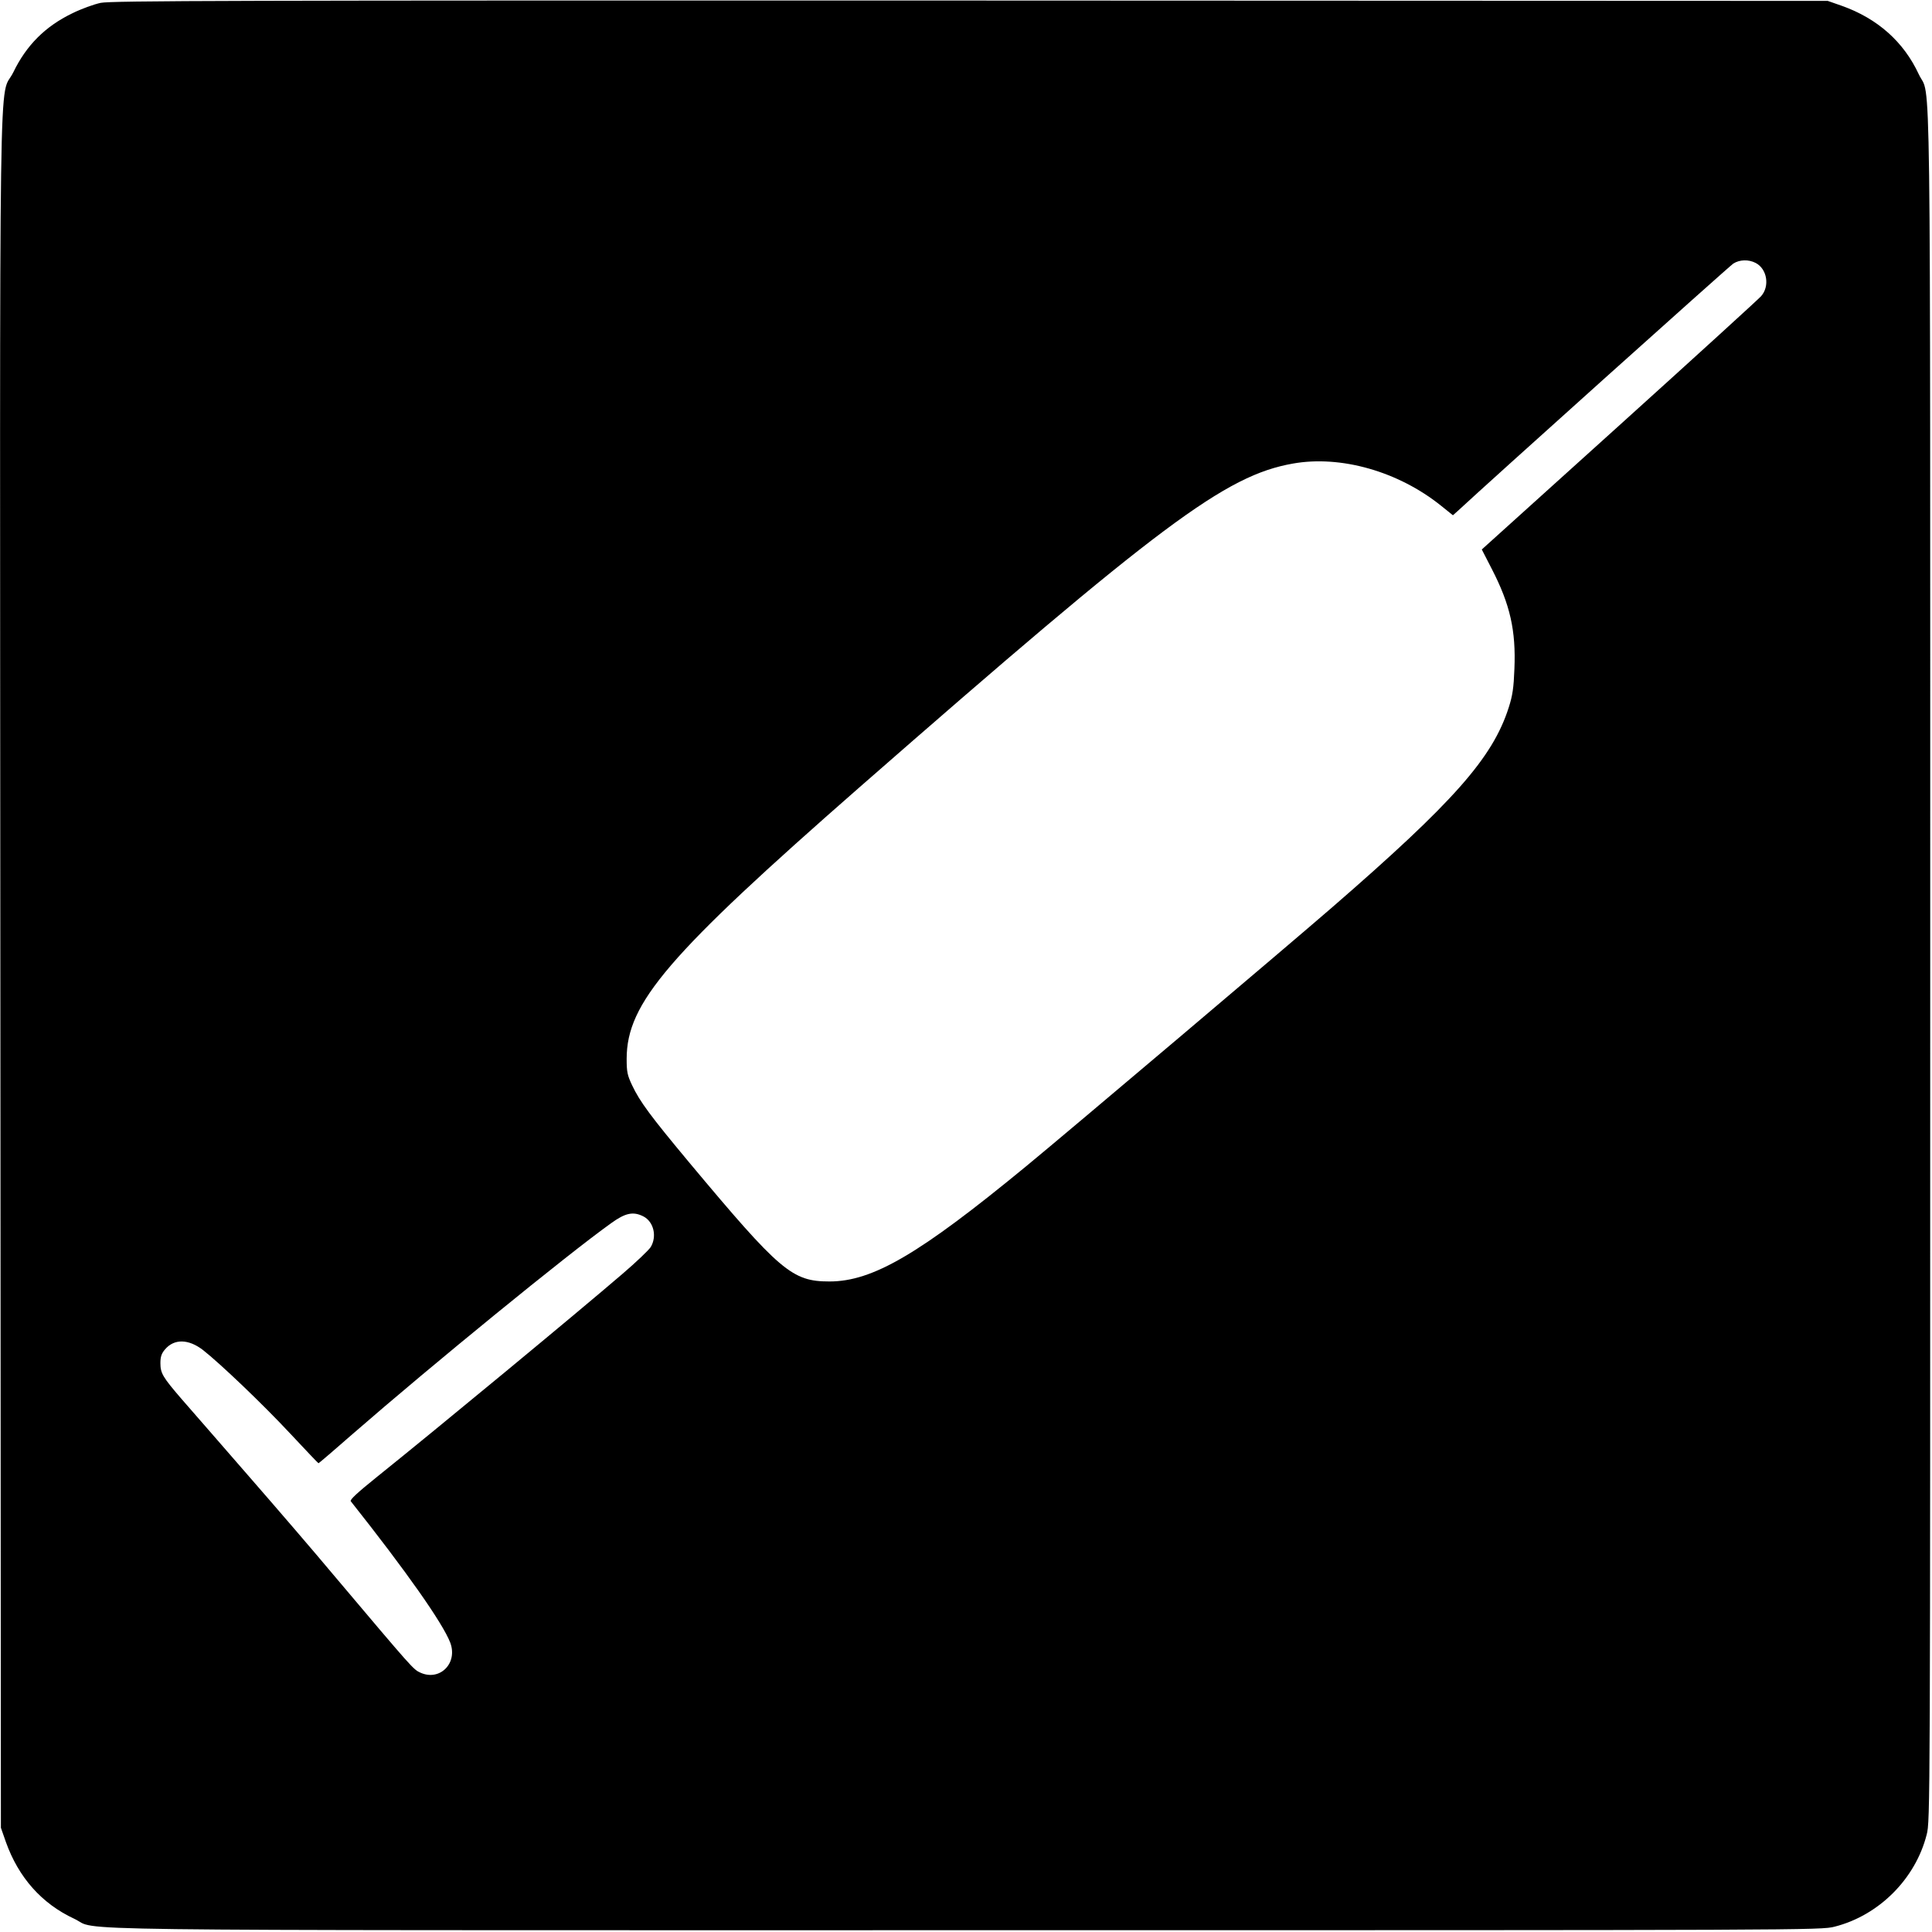
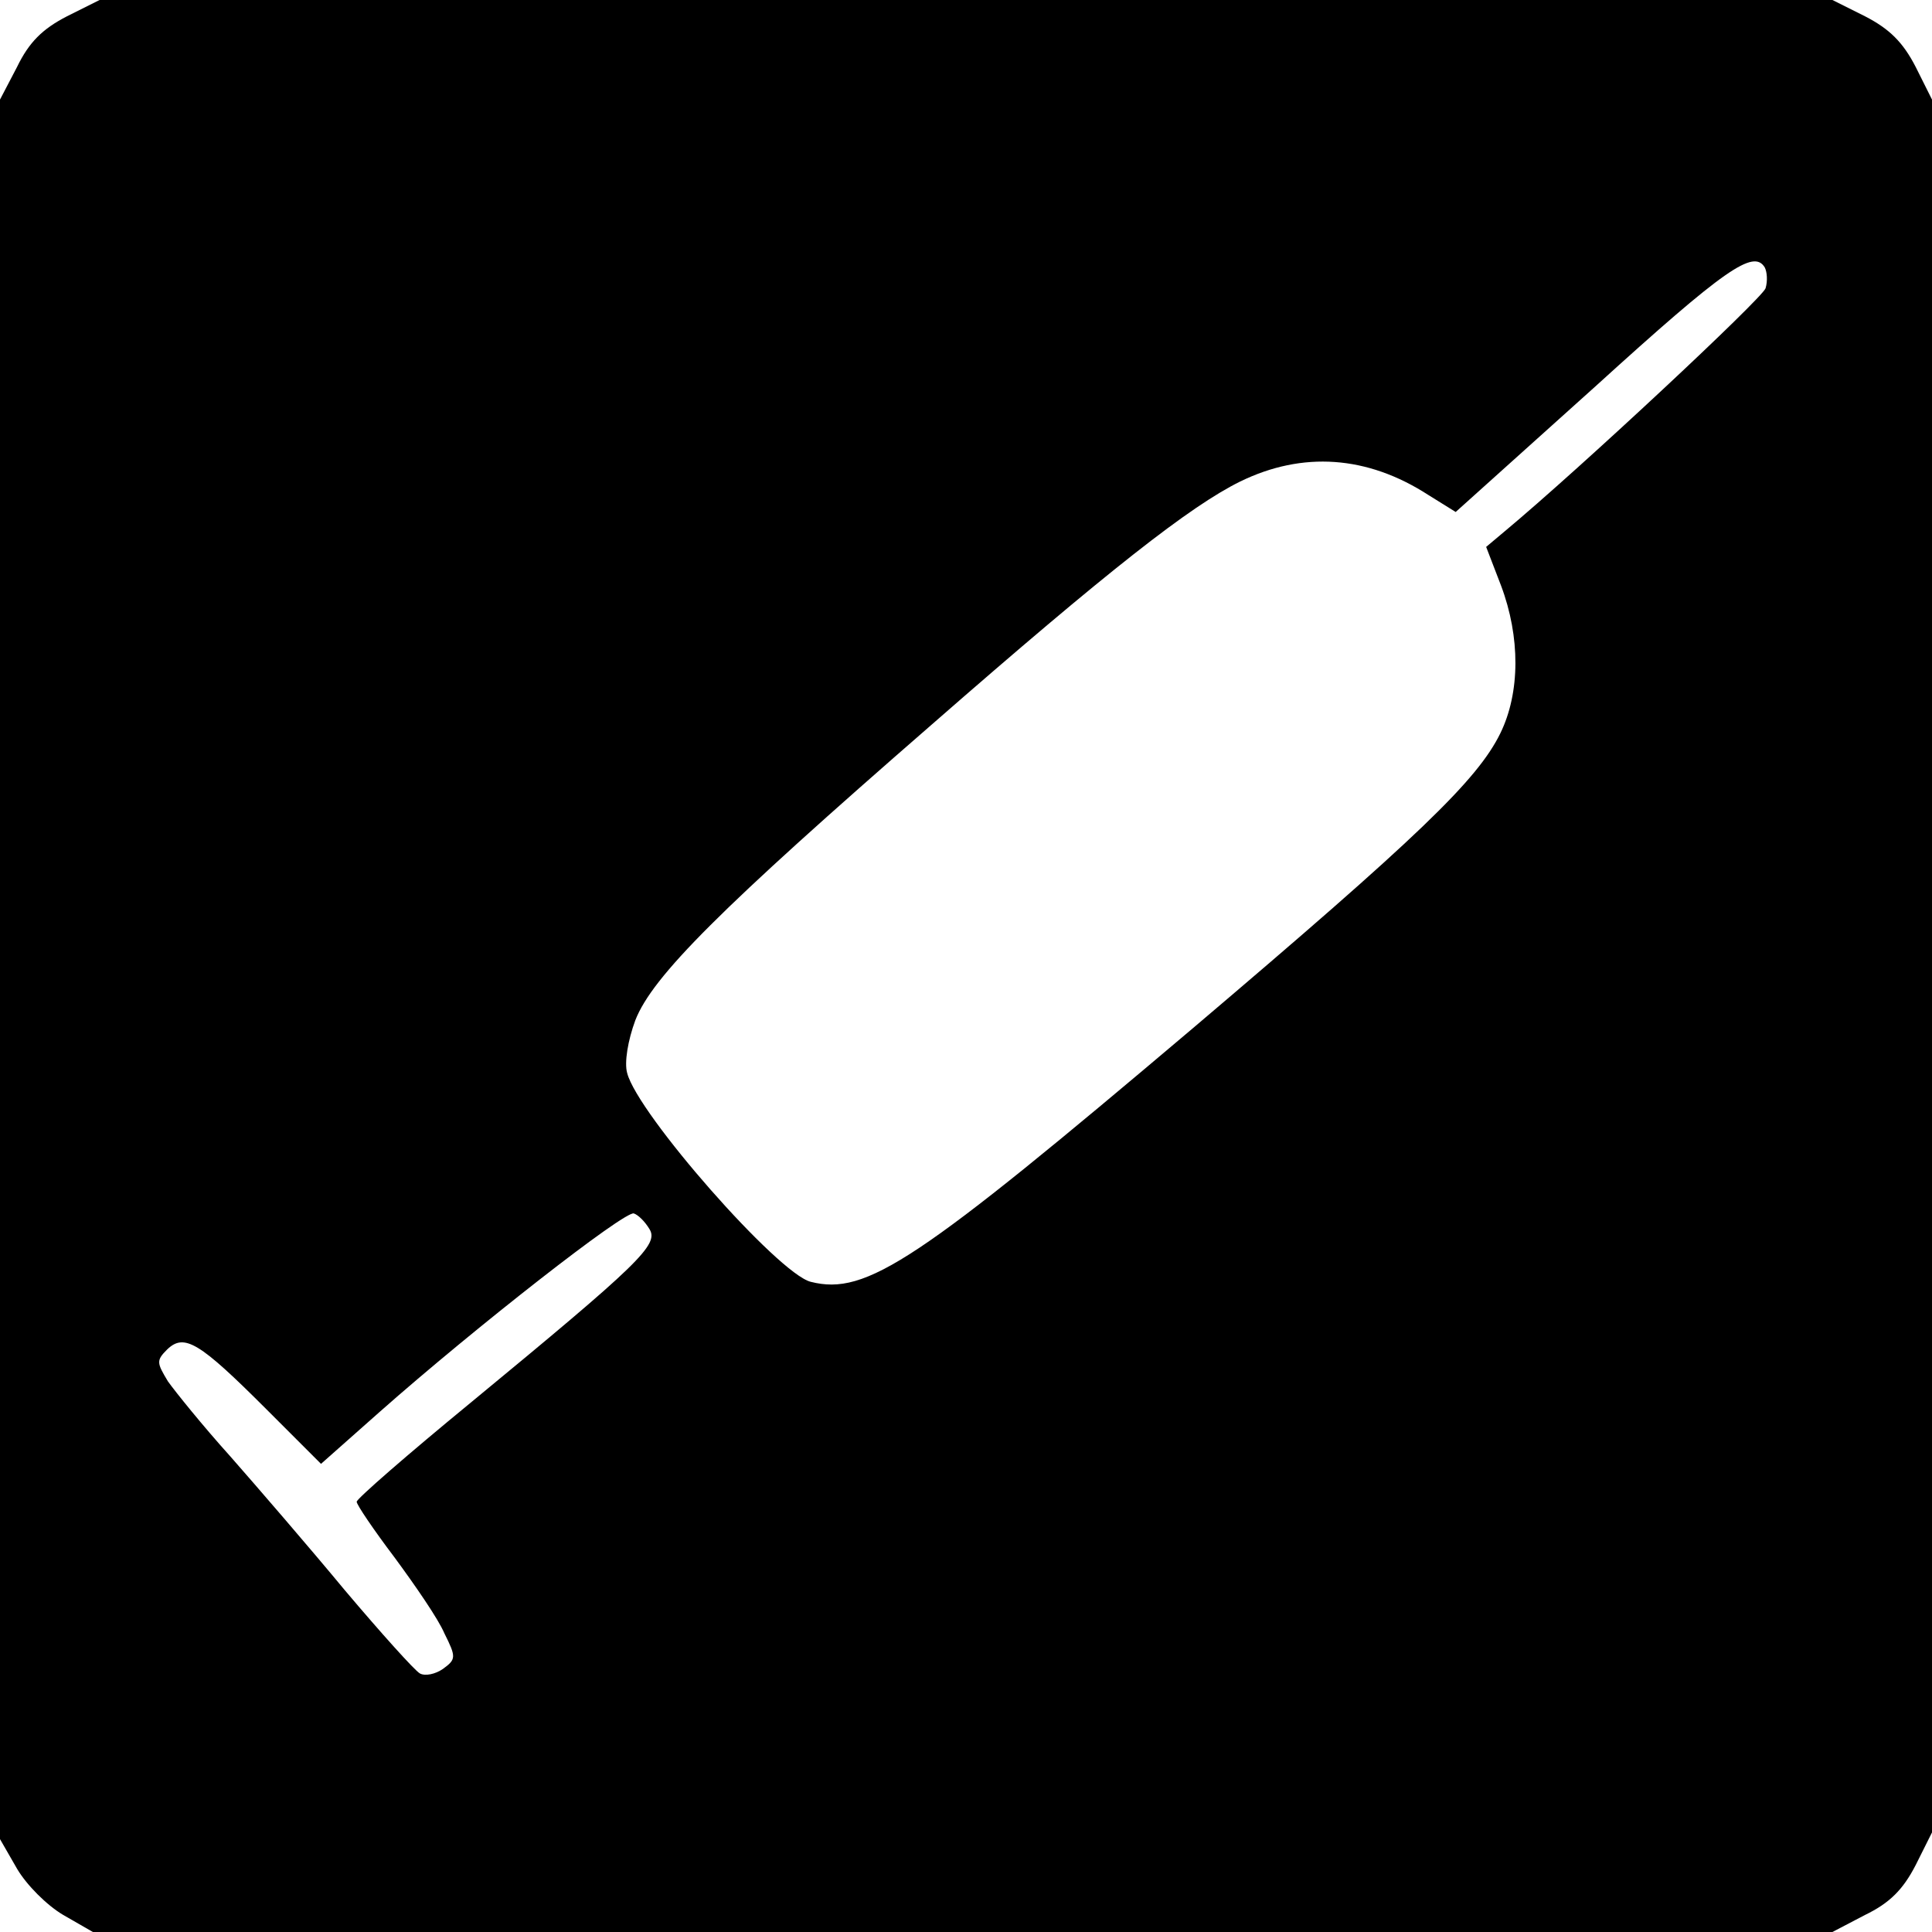
- <svg xmlns="http://www.w3.org/2000/svg" version="1.0" width="1084pt" height="1084pt" viewBox="0 0 1084 1084" preserveAspectRatio="xMidYMid meet">
-   <g transform="translate(0,1084) scale(0.1,-0.1)" fill="#000000" stroke="none">
-     <path d="M565 10824 c-38 -8 -110 -34 -160 -59 -151 -73 -257 -179 -330 -330 -83 -168 -76 328 -73 -5050 l3 -4800 28 -80 c71 -199 201 -346 384 -431 148 -69 -300 -64 4999 -64 4743 0 4802 0 4878 20 248 63 453 268 516 516 20 76 20 135 20 4878 0 5299 5 4851 -64 4999 -85 183 -232 313 -431 384 l-80 28 -4810 2 c-4159 1 -4819 -1 -4880 -13z m9285 -1459 c65 -33 81 -131 31 -187 -16 -18 -375 -345 -798 -727 l-769 -694 57 -111 c102 -198 135 -344 126 -559 -4 -105 -10 -149 -32 -217 -90 -282 -308 -529 -993 -1123 -249 -216 -1465 -1245 -1715 -1451 -598 -492 -860 -646 -1103 -646 -210 0 -276 56 -789 670 -215 258 -275 339 -318 430 -27 57 -31 75 -31 150 1 313 230 580 1309 1525 1688 1477 2050 1747 2429 1814 269 48 592 -44 832 -237 l66 -53 27 24 c174 162 1524 1374 1546 1388 36 23 86 24 125 4z m-6240 -5350 c58 -30 77 -112 41 -172 -11 -17 -82 -85 -158 -150 -262 -225 -1036 -865 -1381 -1142 -107 -86 -150 -126 -144 -134 313 -395 516 -684 558 -793 44 -116 -58 -218 -167 -169 -41 19 -39 17 -489 550 -106 127 -322 378 -479 558 -157 181 -324 372 -370 425 -108 125 -121 147 -121 204 0 35 6 54 26 77 51 60 131 59 212 -3 97 -76 335 -303 488 -467 87 -93 159 -169 161 -169 2 0 90 75 196 168 439 382 1202 1005 1446 1179 80 58 124 67 181 38z" />
+ <svg xmlns="http://www.w3.org/2000/svg" version="1.0" width="260pt" height="260pt" viewBox="0 0 260 260" preserveAspectRatio="xMidYMid meet">
+   <g transform="translate(0,260) scale(0.1,-0.1)" fill="#000000" stroke="none">
+     <path d="M90 2578 c-33 -17 -51 -35 -67 -68 l-23 -44 0 -1171 0 -1170 23 -40 c13 -22 40 -49 62 -62 l40 -23 1170 0 1171 0 44 23 c33 16 51 34 68 67 l22 44 0 1166 0 1166 -22 44 c-17 33 -35 51 -68 68 l-44 22 -1166 0 -1166 0 -44 -22z m2285 -338 c3 -6 4 -18 1 -28 -5 -14 -249 -242 -351 -327 l-25 -21 20 -52 c26 -69 26 -144 -1 -199 -31 -63 -110 -139 -414 -397 -371 -314 -439 -360 -514 -341 -44 11 -233 226 -247 281 -4 14 1 44 11 71 23 59 114 150 399 398 238 208 348 294 415 327 84 41 171 35 253 -18 l37 -23 188 169 c175 159 213 185 228 160z m-1501 -1294 c13 -21 -13 -46 -241 -234 -84 -69 -153 -129 -153 -133 0 -4 23 -38 51 -75 28 -38 59 -83 67 -102 16 -32 16 -35 -2 -48 -10 -7 -24 -10 -31 -6 -7 4 -52 54 -101 112 -48 58 -118 139 -154 180 -37 41 -74 87 -84 101 -15 25 -16 28 -1 43 23 22 43 10 133 -80 l74 -74 79 70 c129 114 330 271 342 267 6 -2 15 -11 21 -21z" />
  </g>
</svg>
